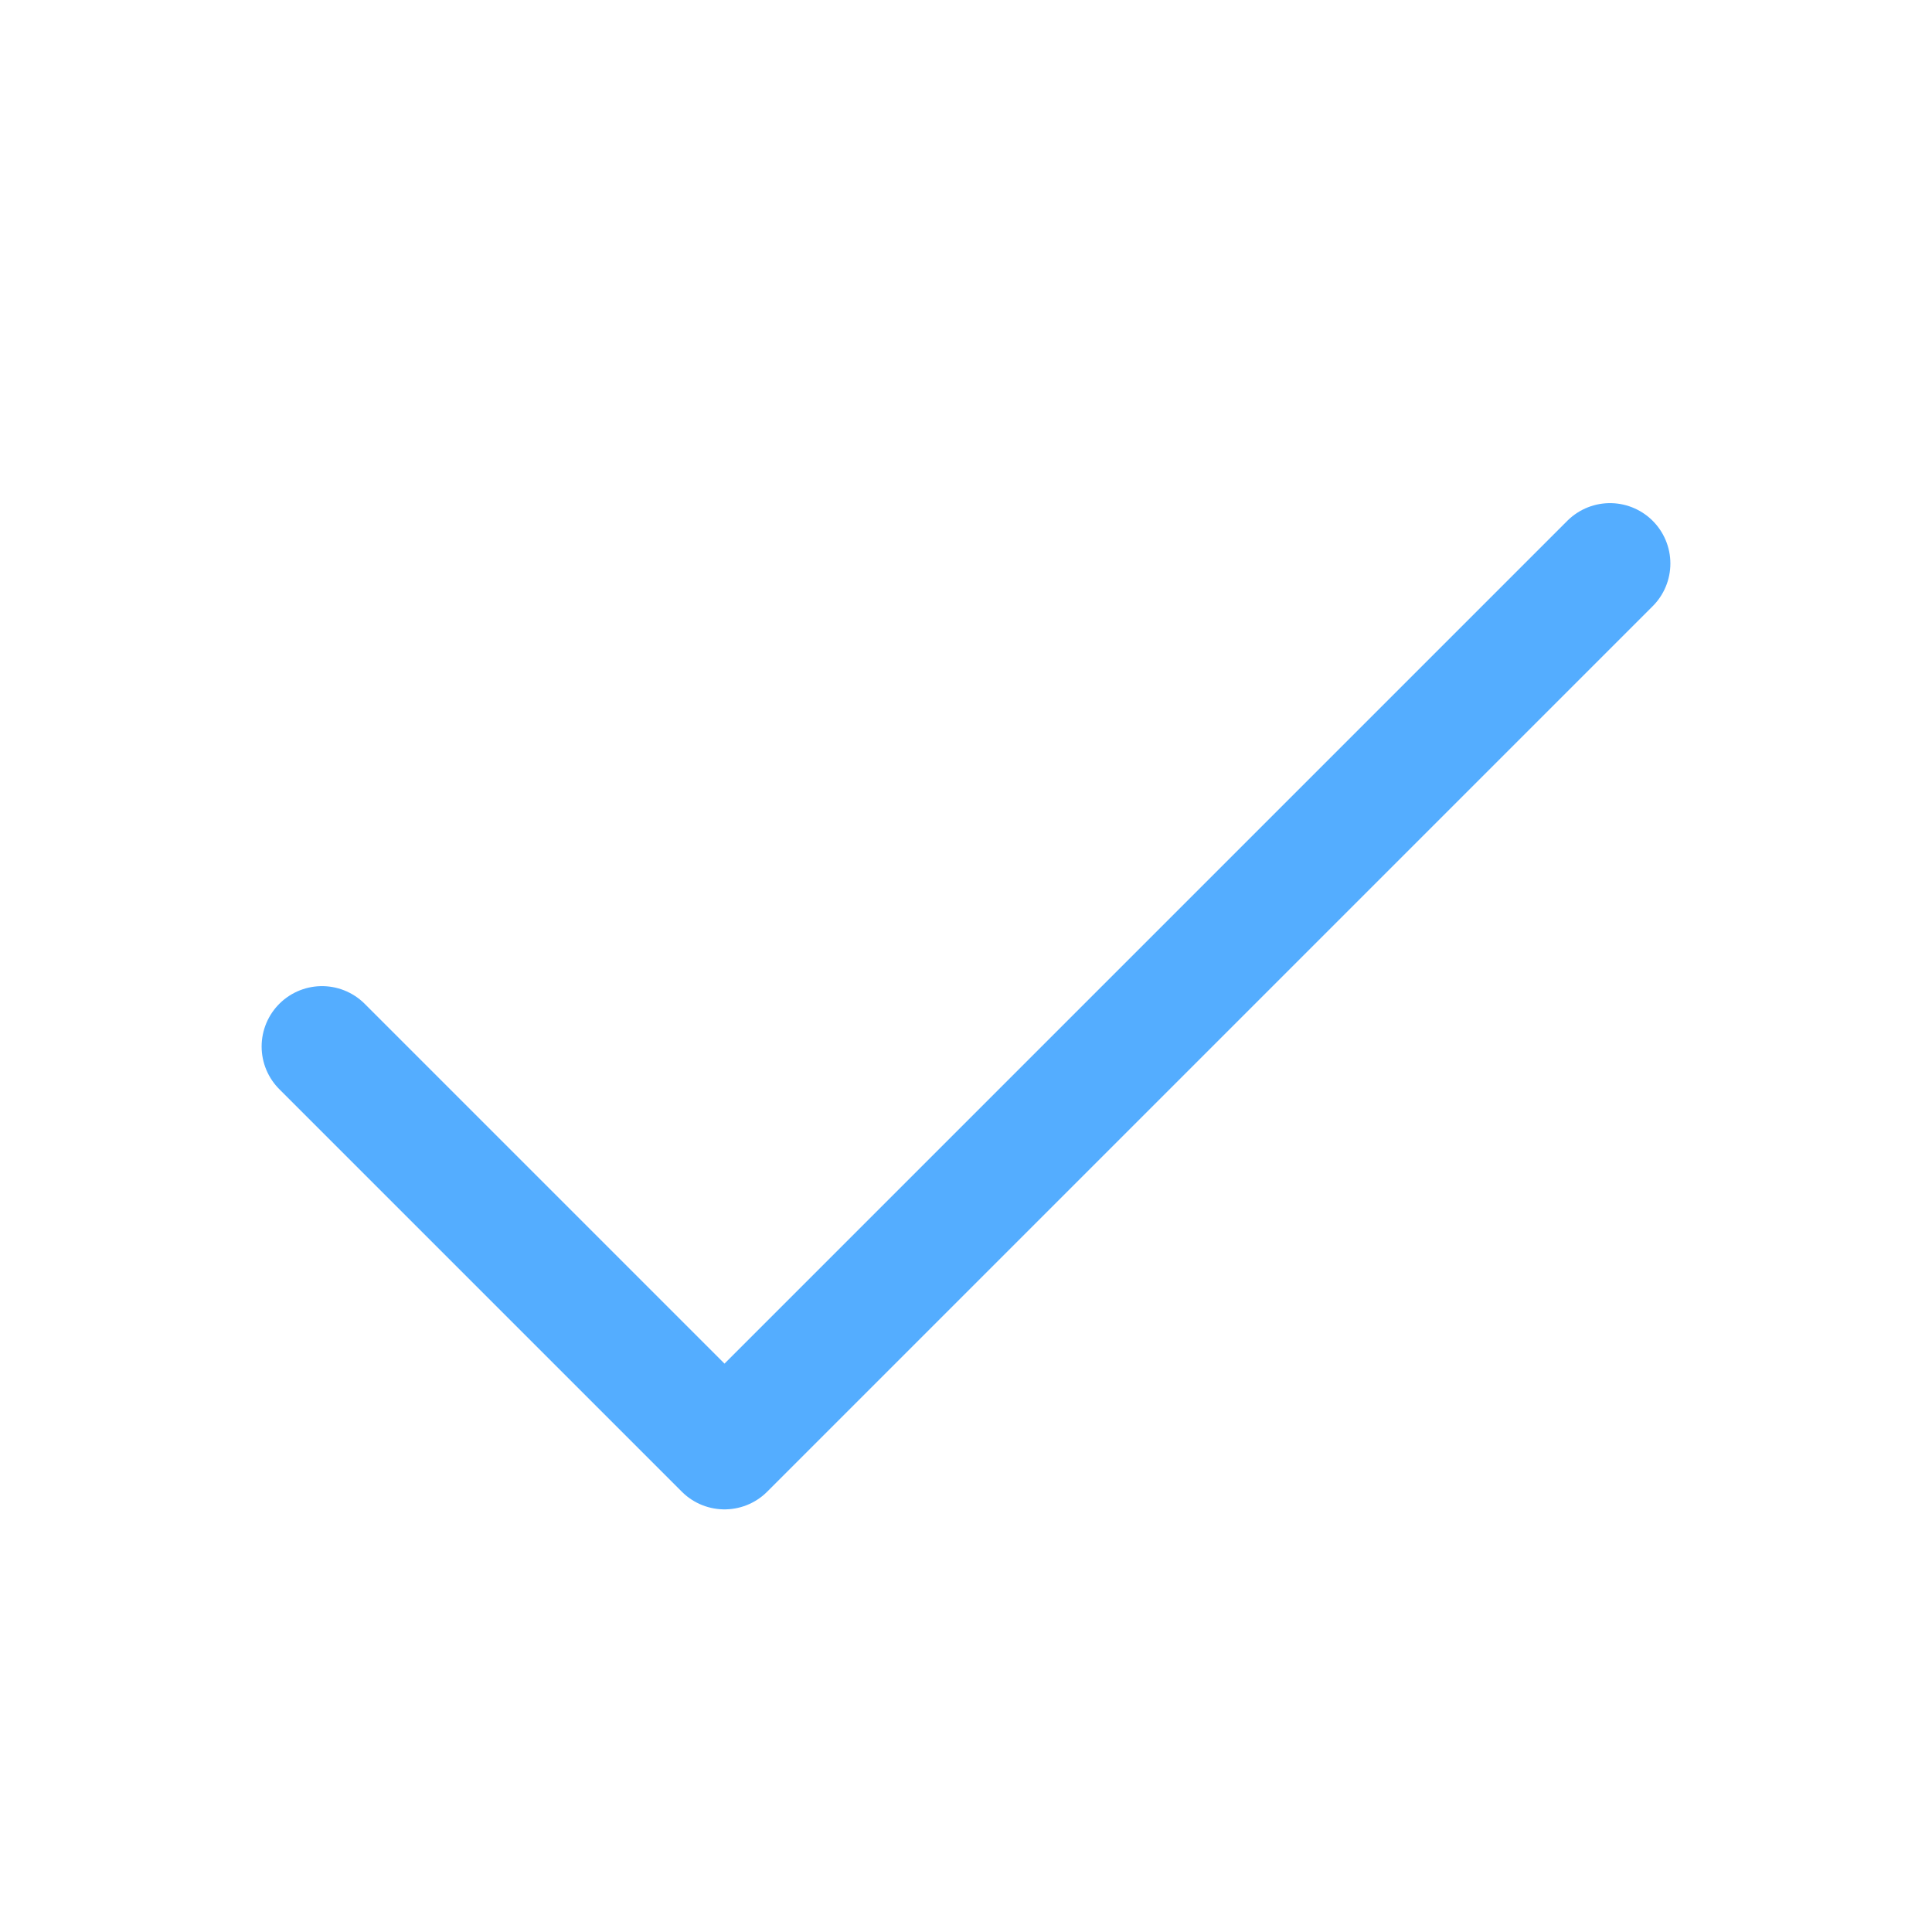
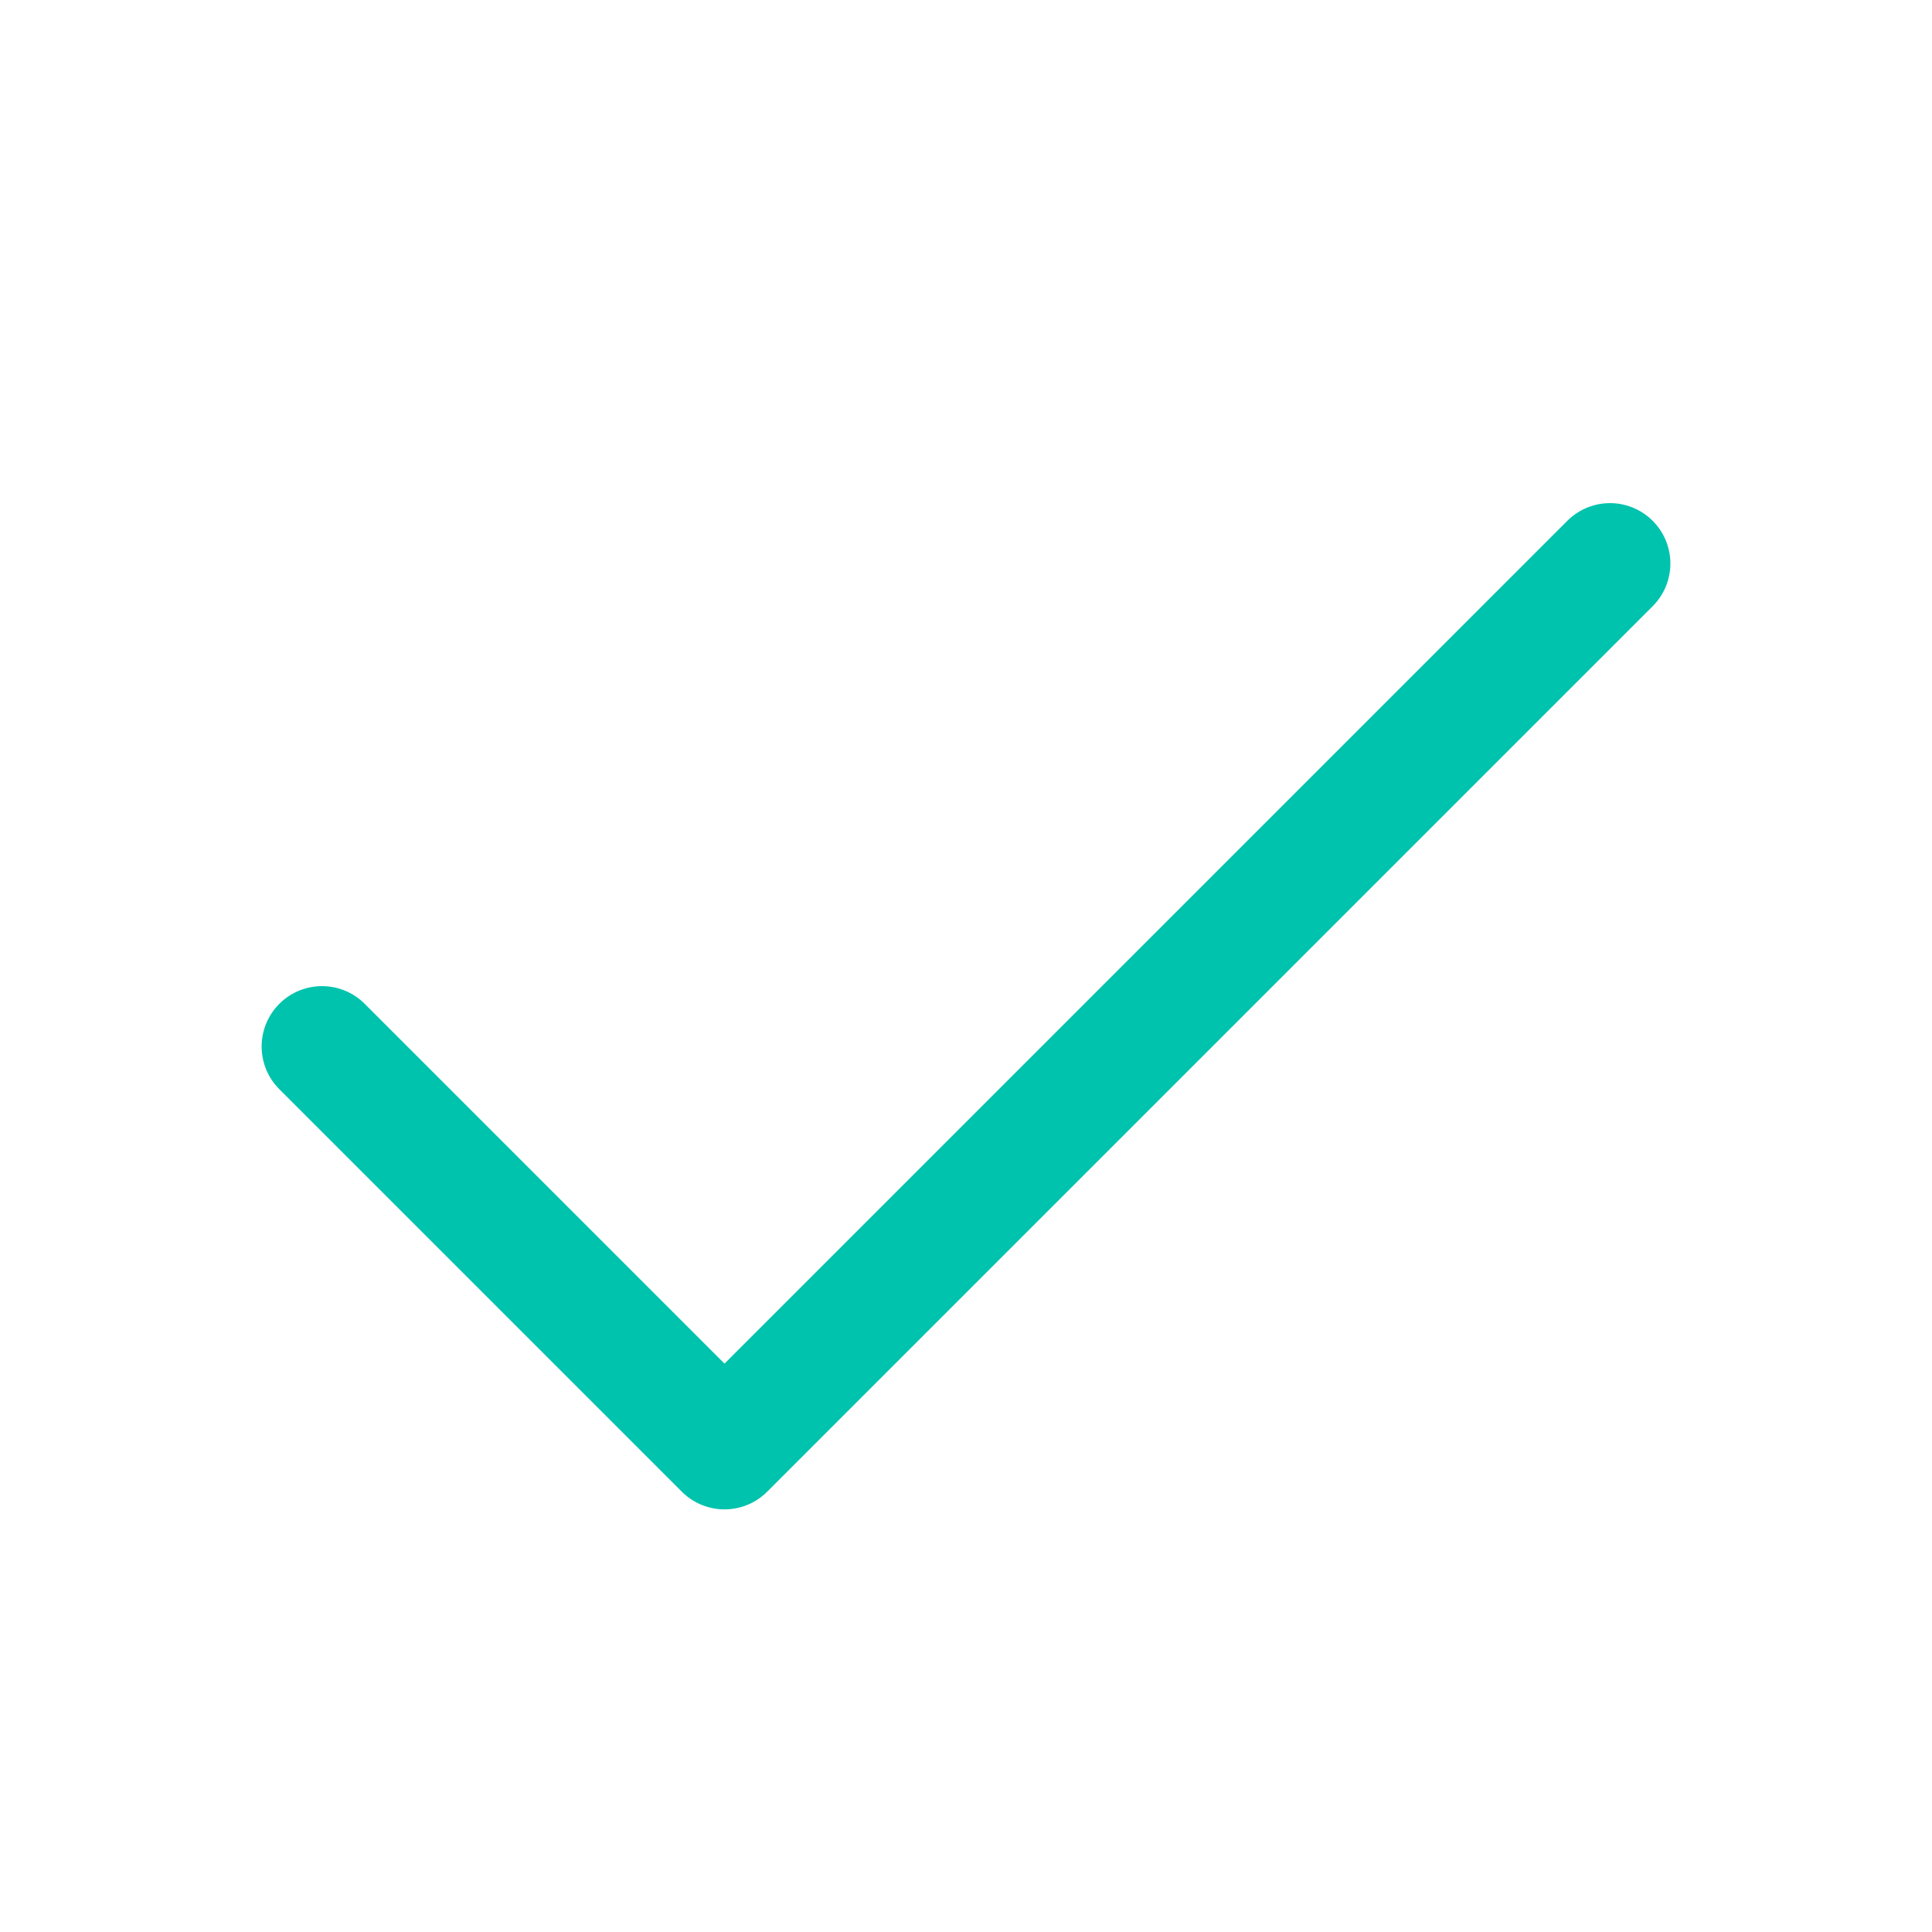
<svg xmlns="http://www.w3.org/2000/svg" width="24" height="24" viewBox="0 0 24 24" fill="none">
-   <path d="M20 7L9 18L4 13" stroke="#54ADFF" stroke-width="1.5" stroke-linecap="round" stroke-linejoin="round" />
+   <path d="M20 7L9 18L4 13" stroke="#00C3AD" stroke-width="1.5" stroke-linecap="round" stroke-linejoin="round" />
</svg>
